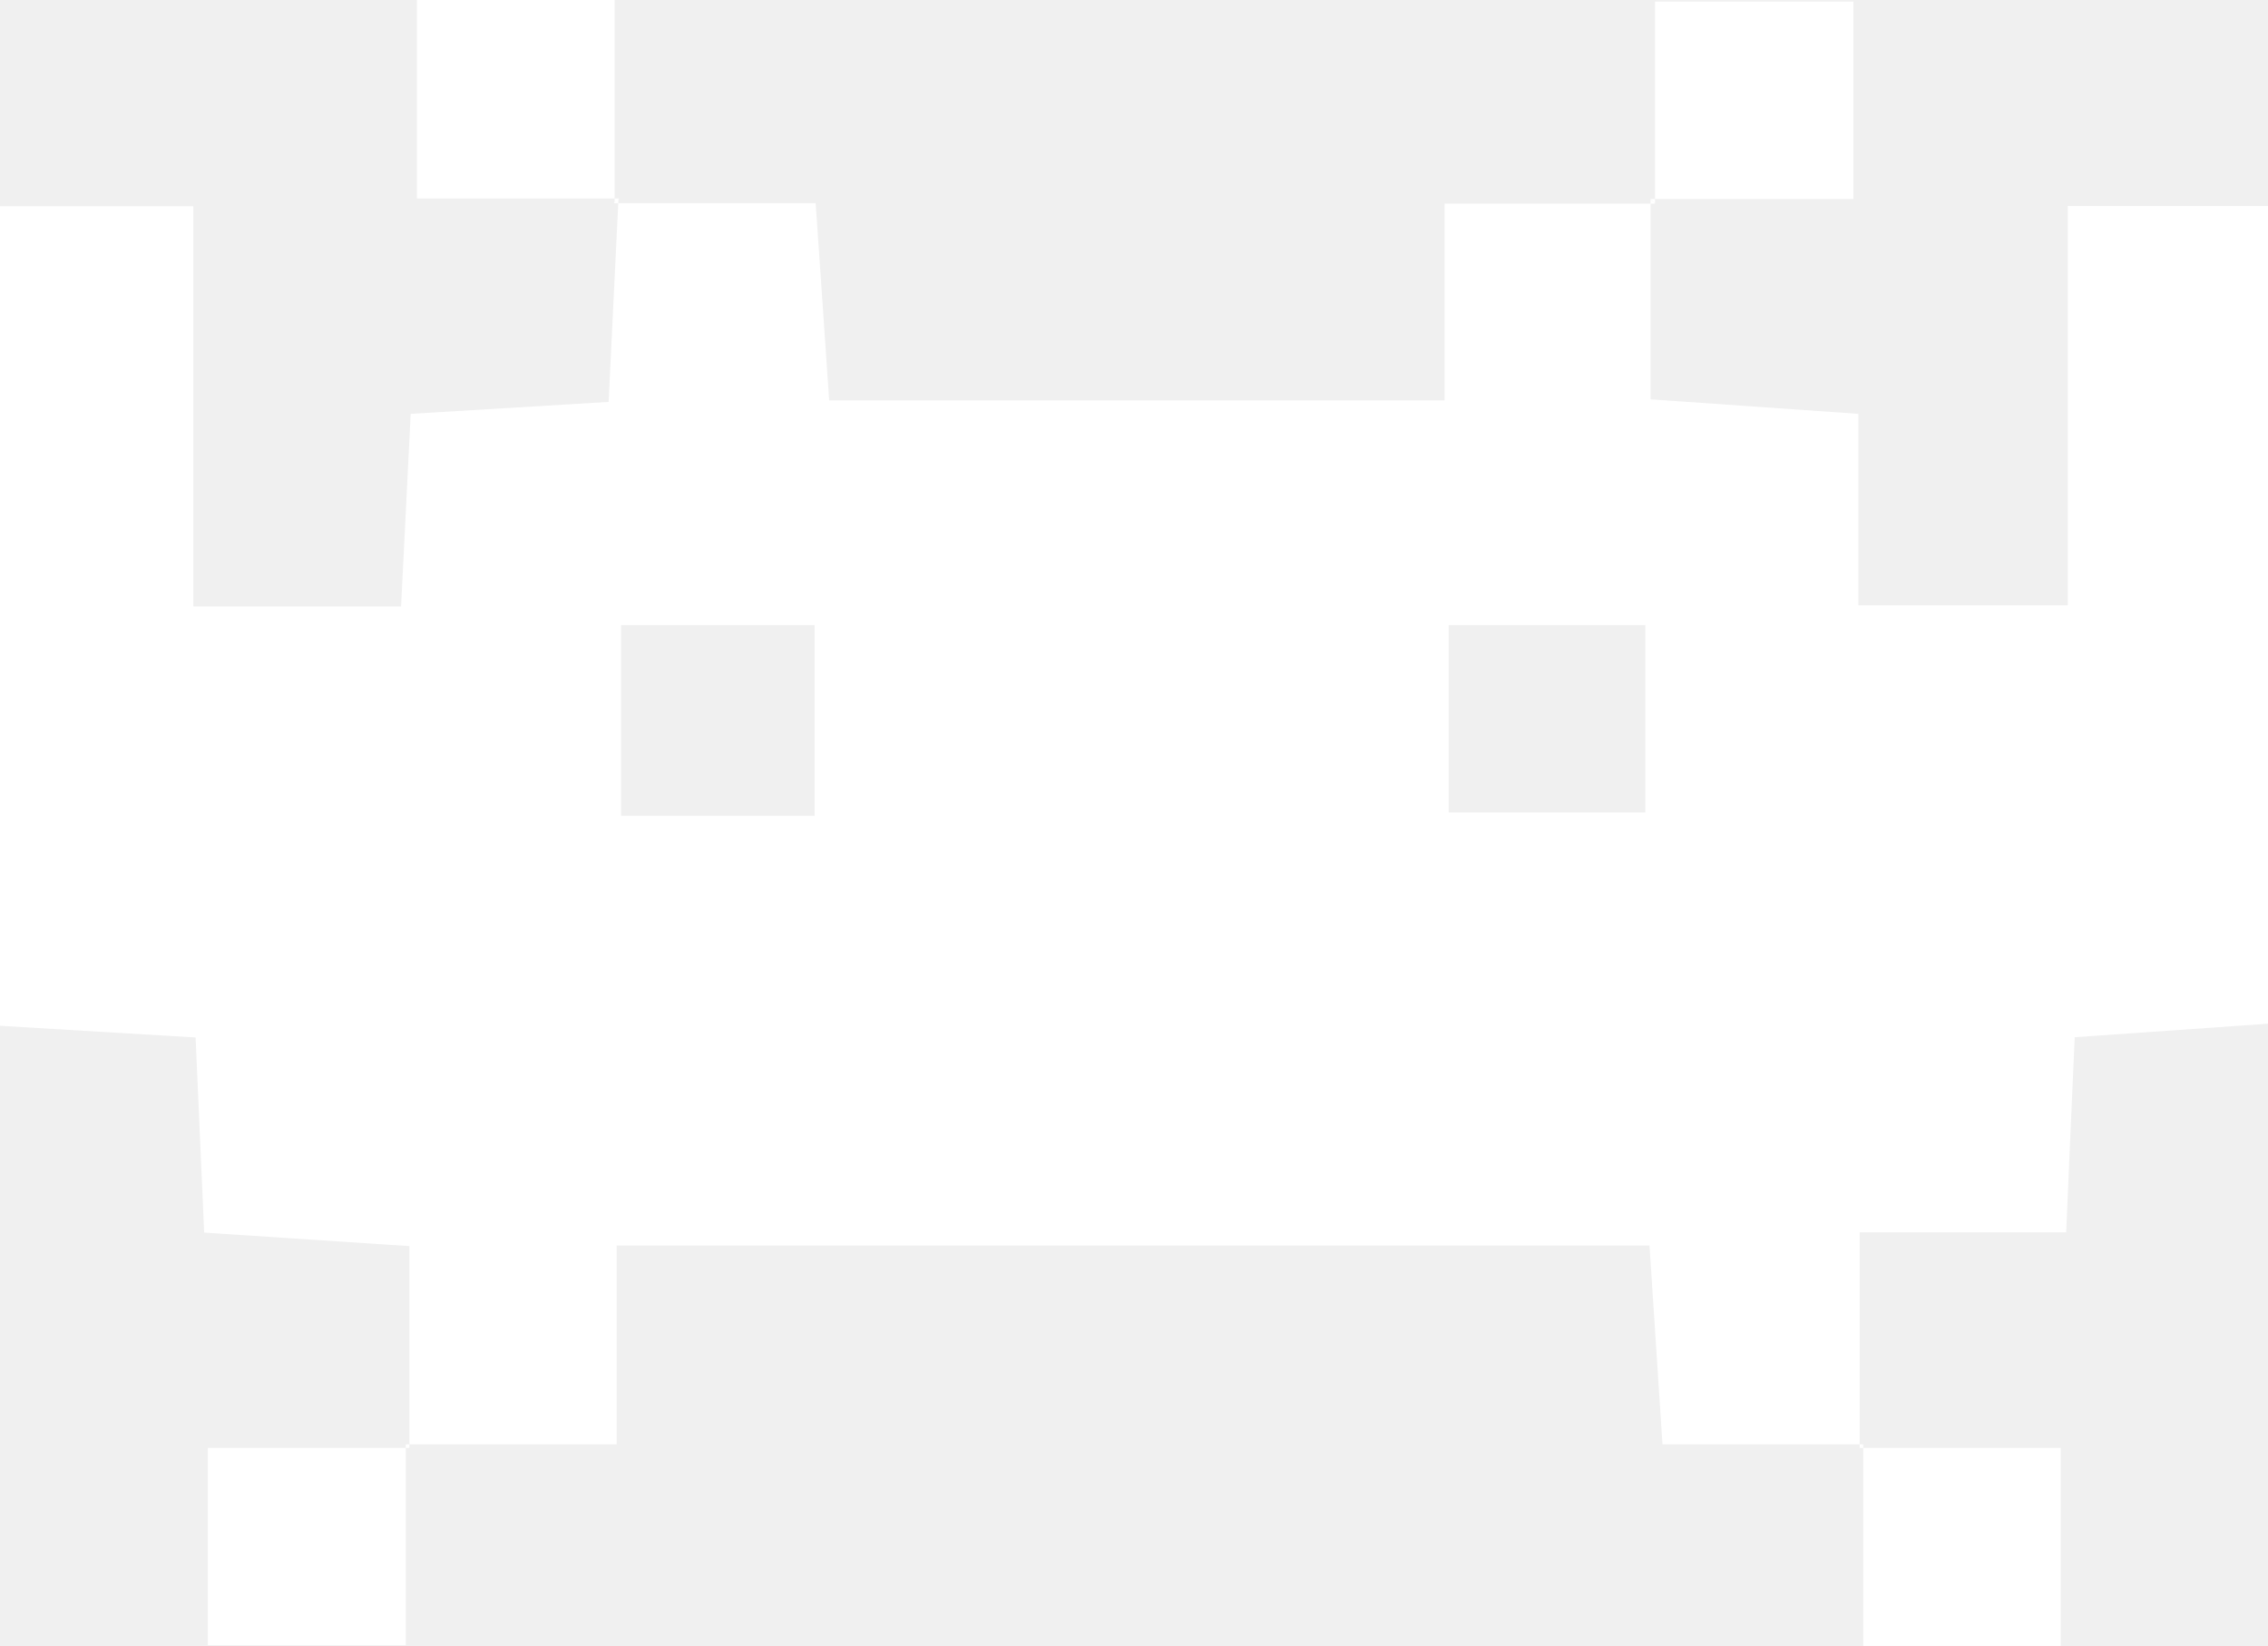
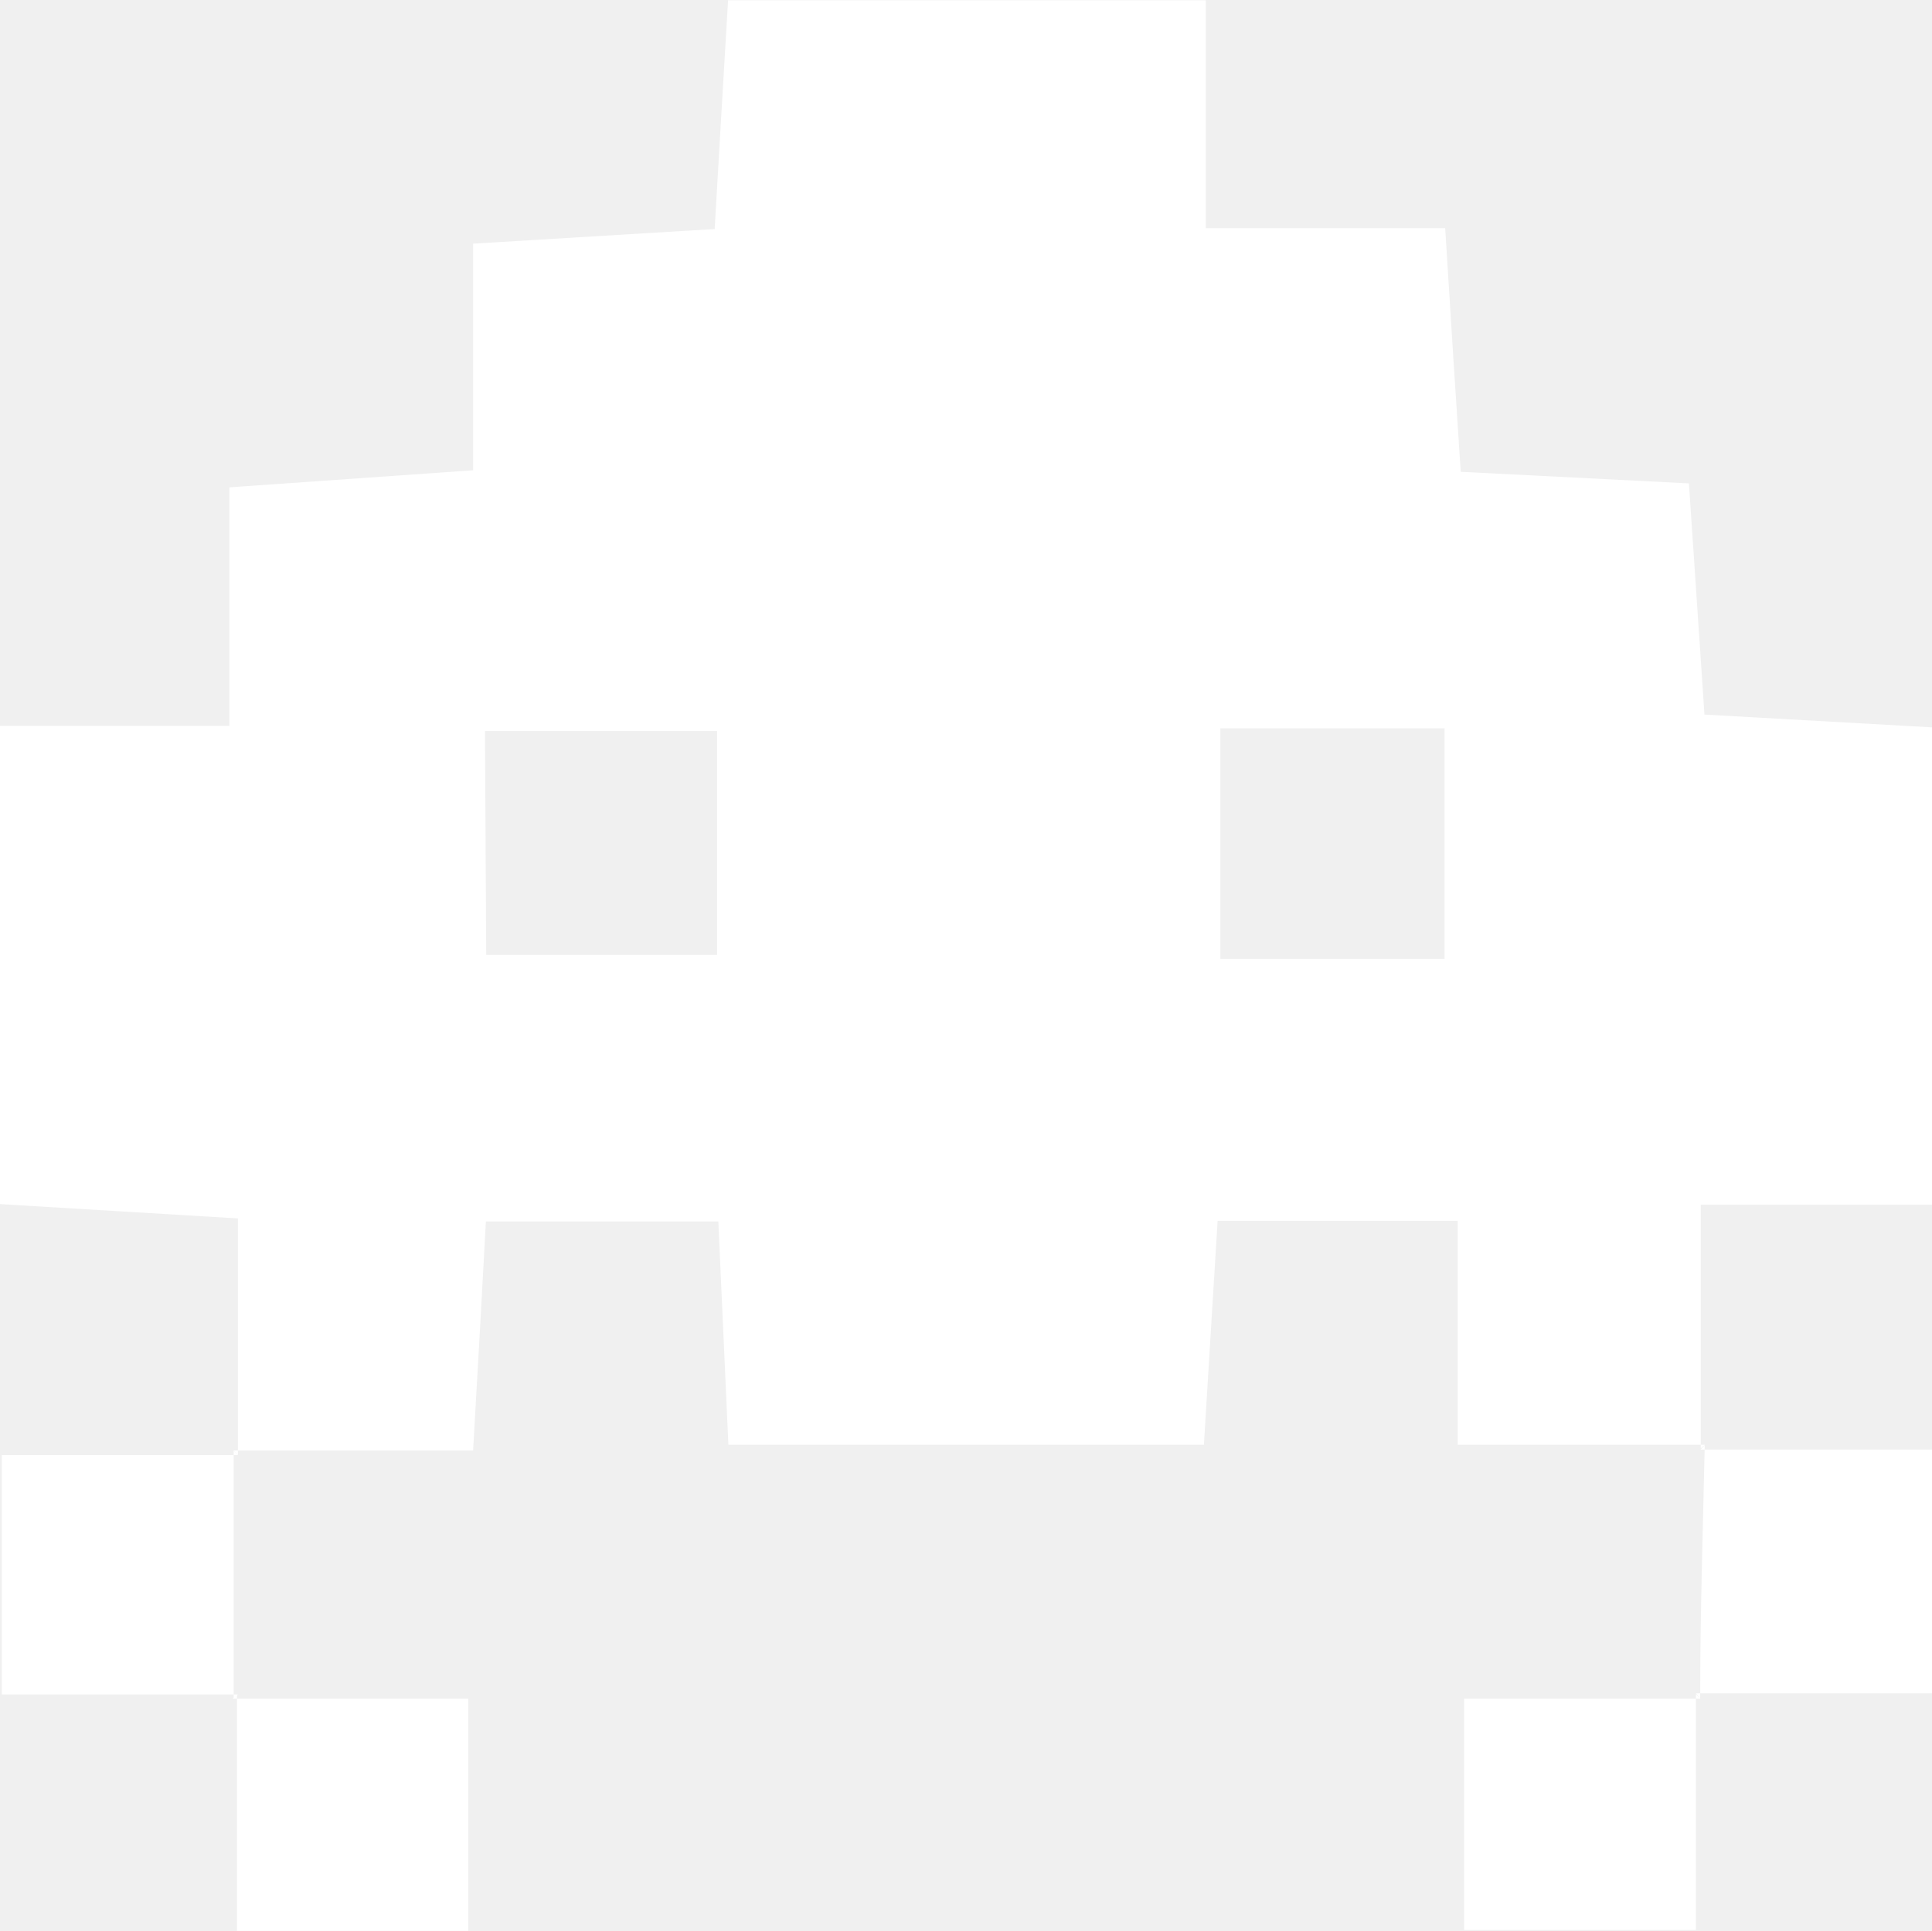
- <svg xmlns="http://www.w3.org/2000/svg" id="Layer_1" data-name="Layer 1" viewBox="0 0 87.31 63.35">
+ <svg xmlns="http://www.w3.org/2000/svg" id="Layer_1" data-name="Layer 1" viewBox="0 0 63.42 63.39">
  <defs>
    <style>.cls-1{fill:#fff;}</style>
  </defs>
-   <path class="cls-1" d="M63.54,7.6v7.71l8,.56v7.37h8.06V7.87h7.72V39.34l-7.45.52c-.11,2.42-.21,4.71-.33,7.51H71.59v8.3l.14-.14H64c-.17-2.59-.33-5-.5-7.65H23.74v7.65H15.62l.14.14V47.9l-7.9-.52c-.11-2.44-.21-4.72-.33-7.51L0,39.42V7.88H7.44v15.4h8l.37-7.41,7.62-.46c.13-2.63.25-5.23.38-7.83l-.18.18H31.4c.18,2.54.34,5,.52,7.59H55.61V7.78h8.1ZM23.91,31.34h7.45V24H23.91Zm31.86-.13h7.57V24H55.77Z" transform="translate(0 0.06)" />
-   <path class="cls-1" d="M63.71,7.78V0h7.64V7.6H63.54Z" transform="translate(0 0.06)" />
-   <path class="cls-1" d="M23.84,7.58H16.05V-.06h7.61V7.75Z" transform="translate(0 0.06)" />
-   <path class="cls-1" d="M15.62,55.53v7.73H8V55.67h7.76Z" transform="translate(0 0.06)" />
-   <path class="cls-1" d="M71.59,55.67h7.74v7.62h-7.6V55.53Z" transform="translate(0 0.06)" />
+   <path class="cls-1" d="M55.9,47.43H47.79V40.08H39.91c-.14,2.29-.29,4.68-.45,7.35H23.85c-.11-2.4-.21-4.67-.33-7.33H15.89c-.12,2.21-.25,4.6-.42,7.52H7.61l.14.15V40l-7.81-.47V23.83H7.47V16l8-.56V8l7.93-.48c.14-2.43.28-4.83.44-7.51H39.52V7.49h7.86c.18,2.89.33,5.3.51,8l7.49.38c.16,2.34.32,4.74.51,7.59l7.48.42V39.55h-7.6c0,2.89,0,5.47,0,8Zm-40-16.08h7.58V24H15.86ZM40,23.91v7.57h7.36V23.91Z" transform="translate(0.06)" />
+   <path class="cls-1" d="M7.61,47.62l0,8.15.14-.14H0V47.77H7.75Z" transform="translate(0.06)" />
+   <path class="cls-1" d="M55.75,55.77c0-2.78.09-5.55.15-8.33l-.14.15h7.61v8H55.61Z" transform="translate(0.06)" />
+   <path class="cls-1" d="M7.58,55.77h7.73v7.62H7.72V55.63Z" transform="translate(0.06)" />
+   <path class="cls-1" d="M55.61,55.62v7.74H48V55.77h7.76Z" transform="translate(0.06)" />
</svg>
